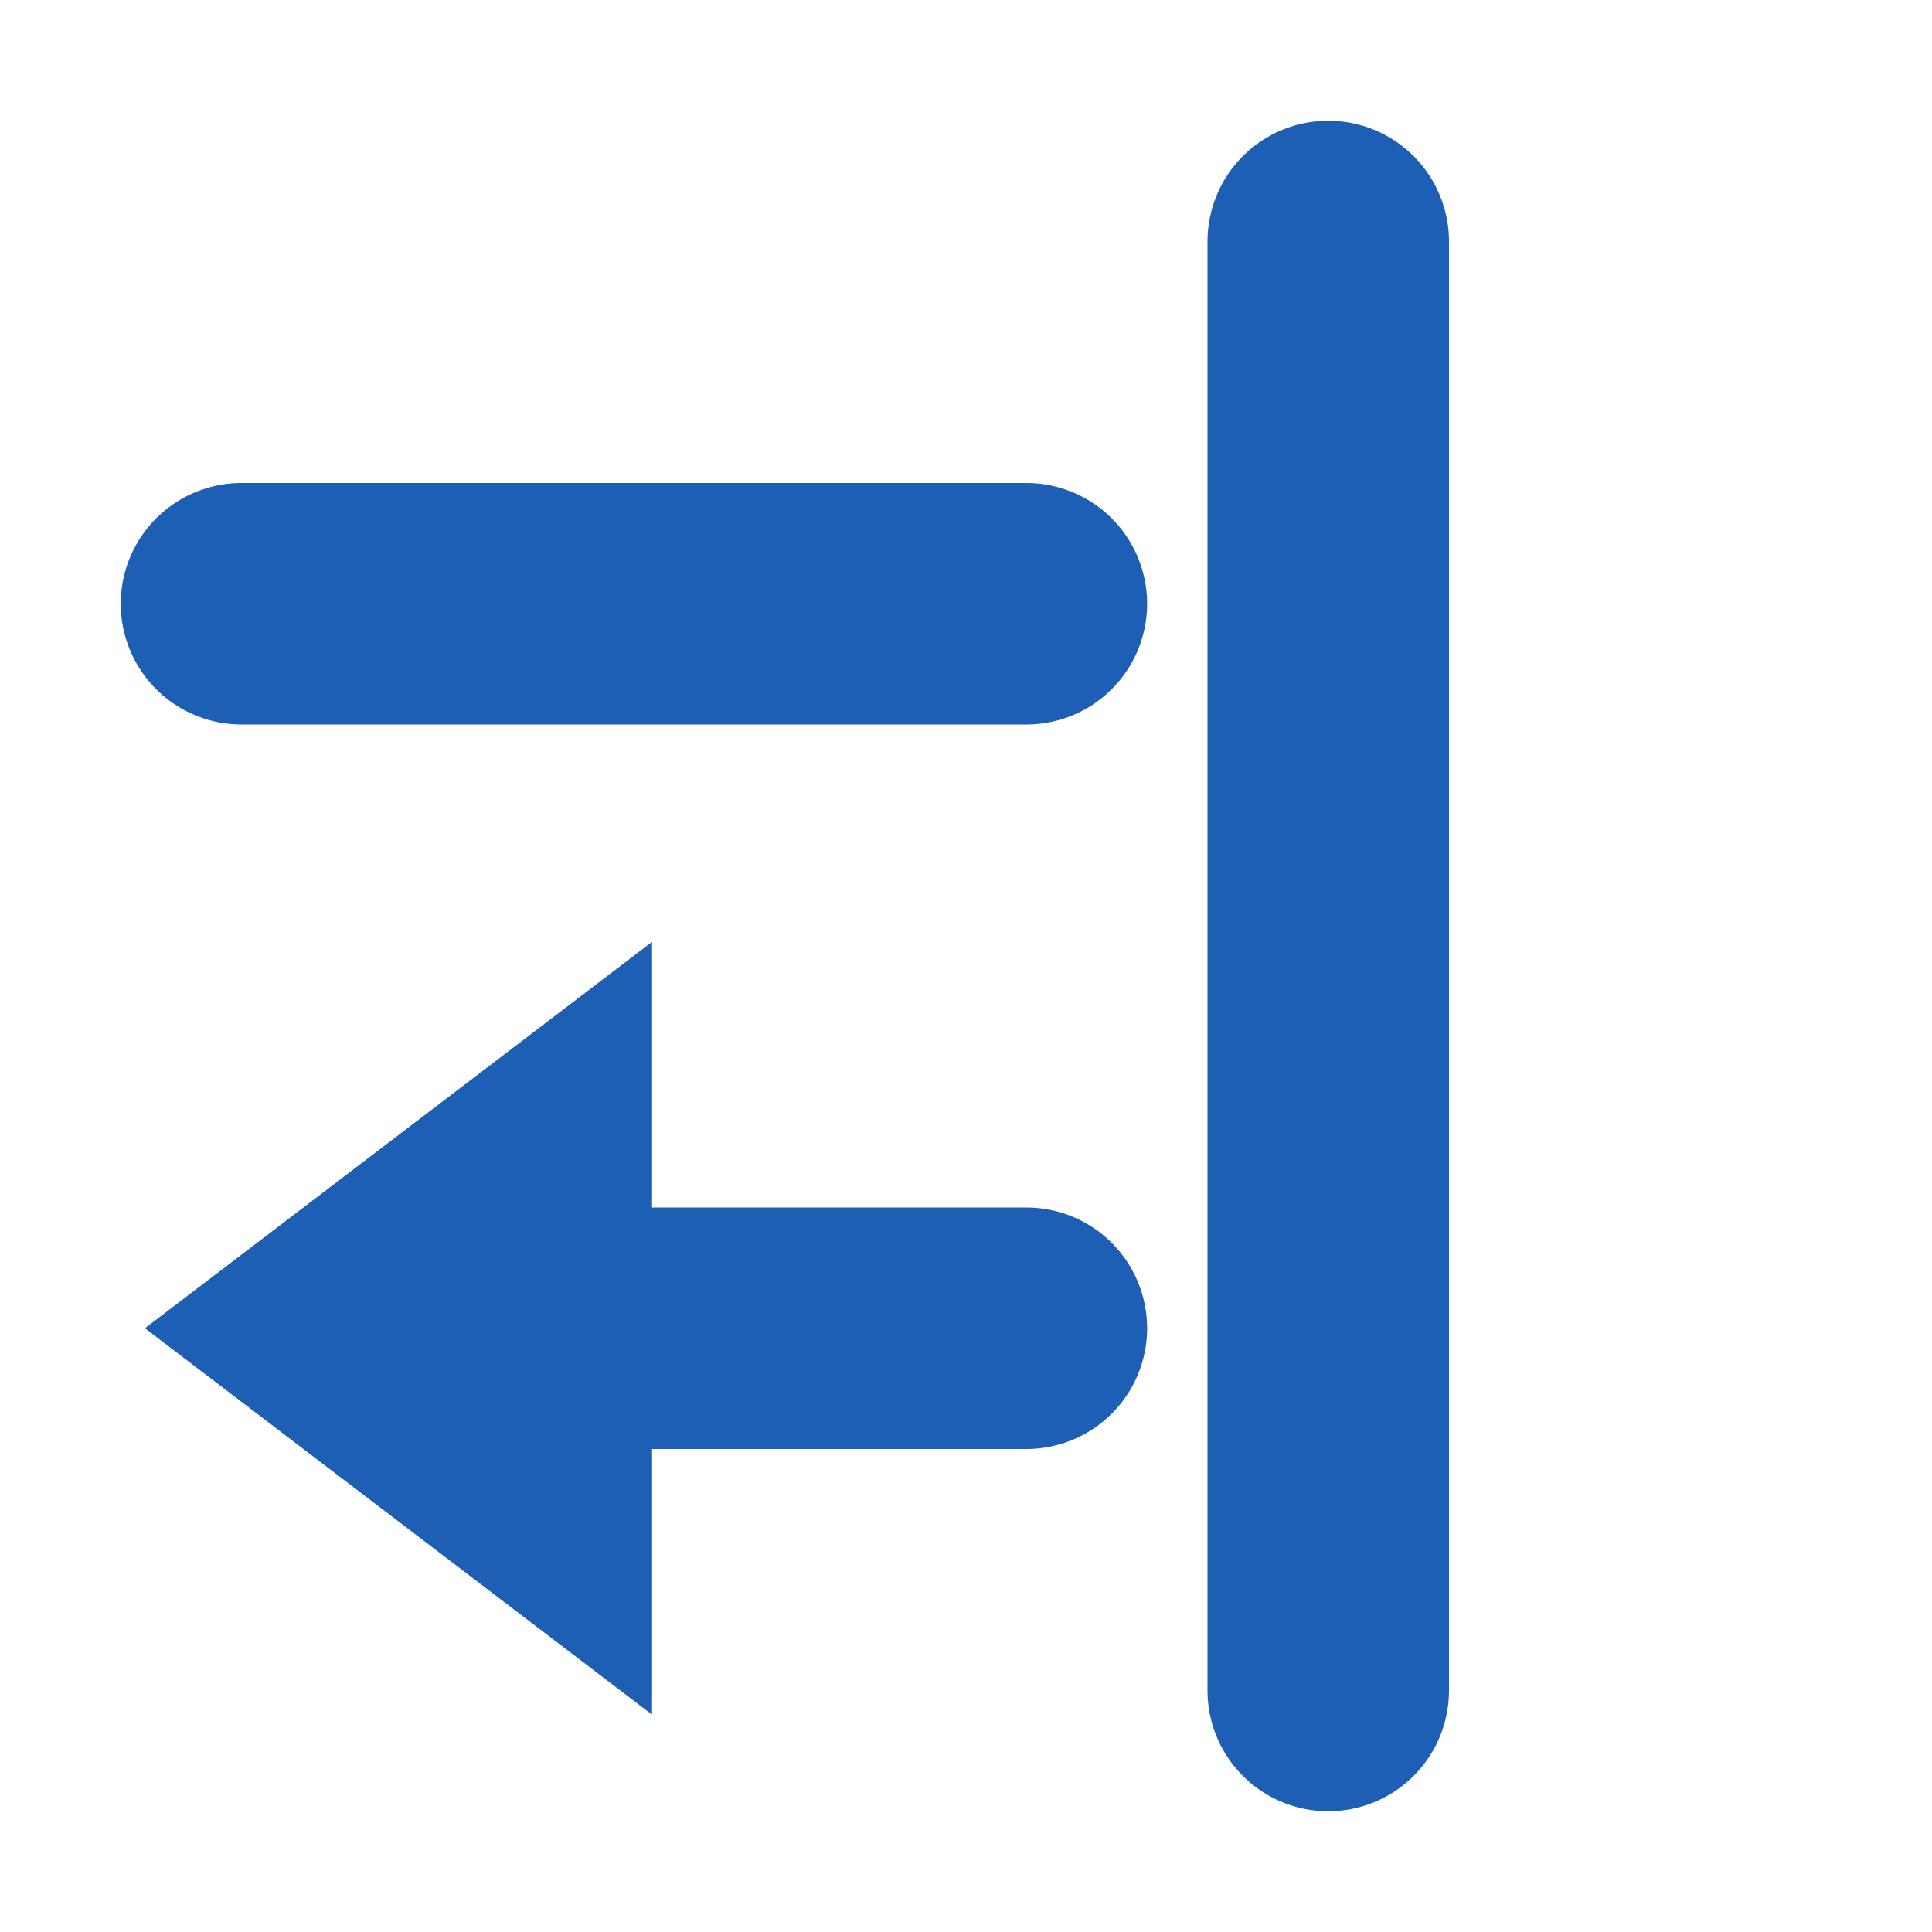
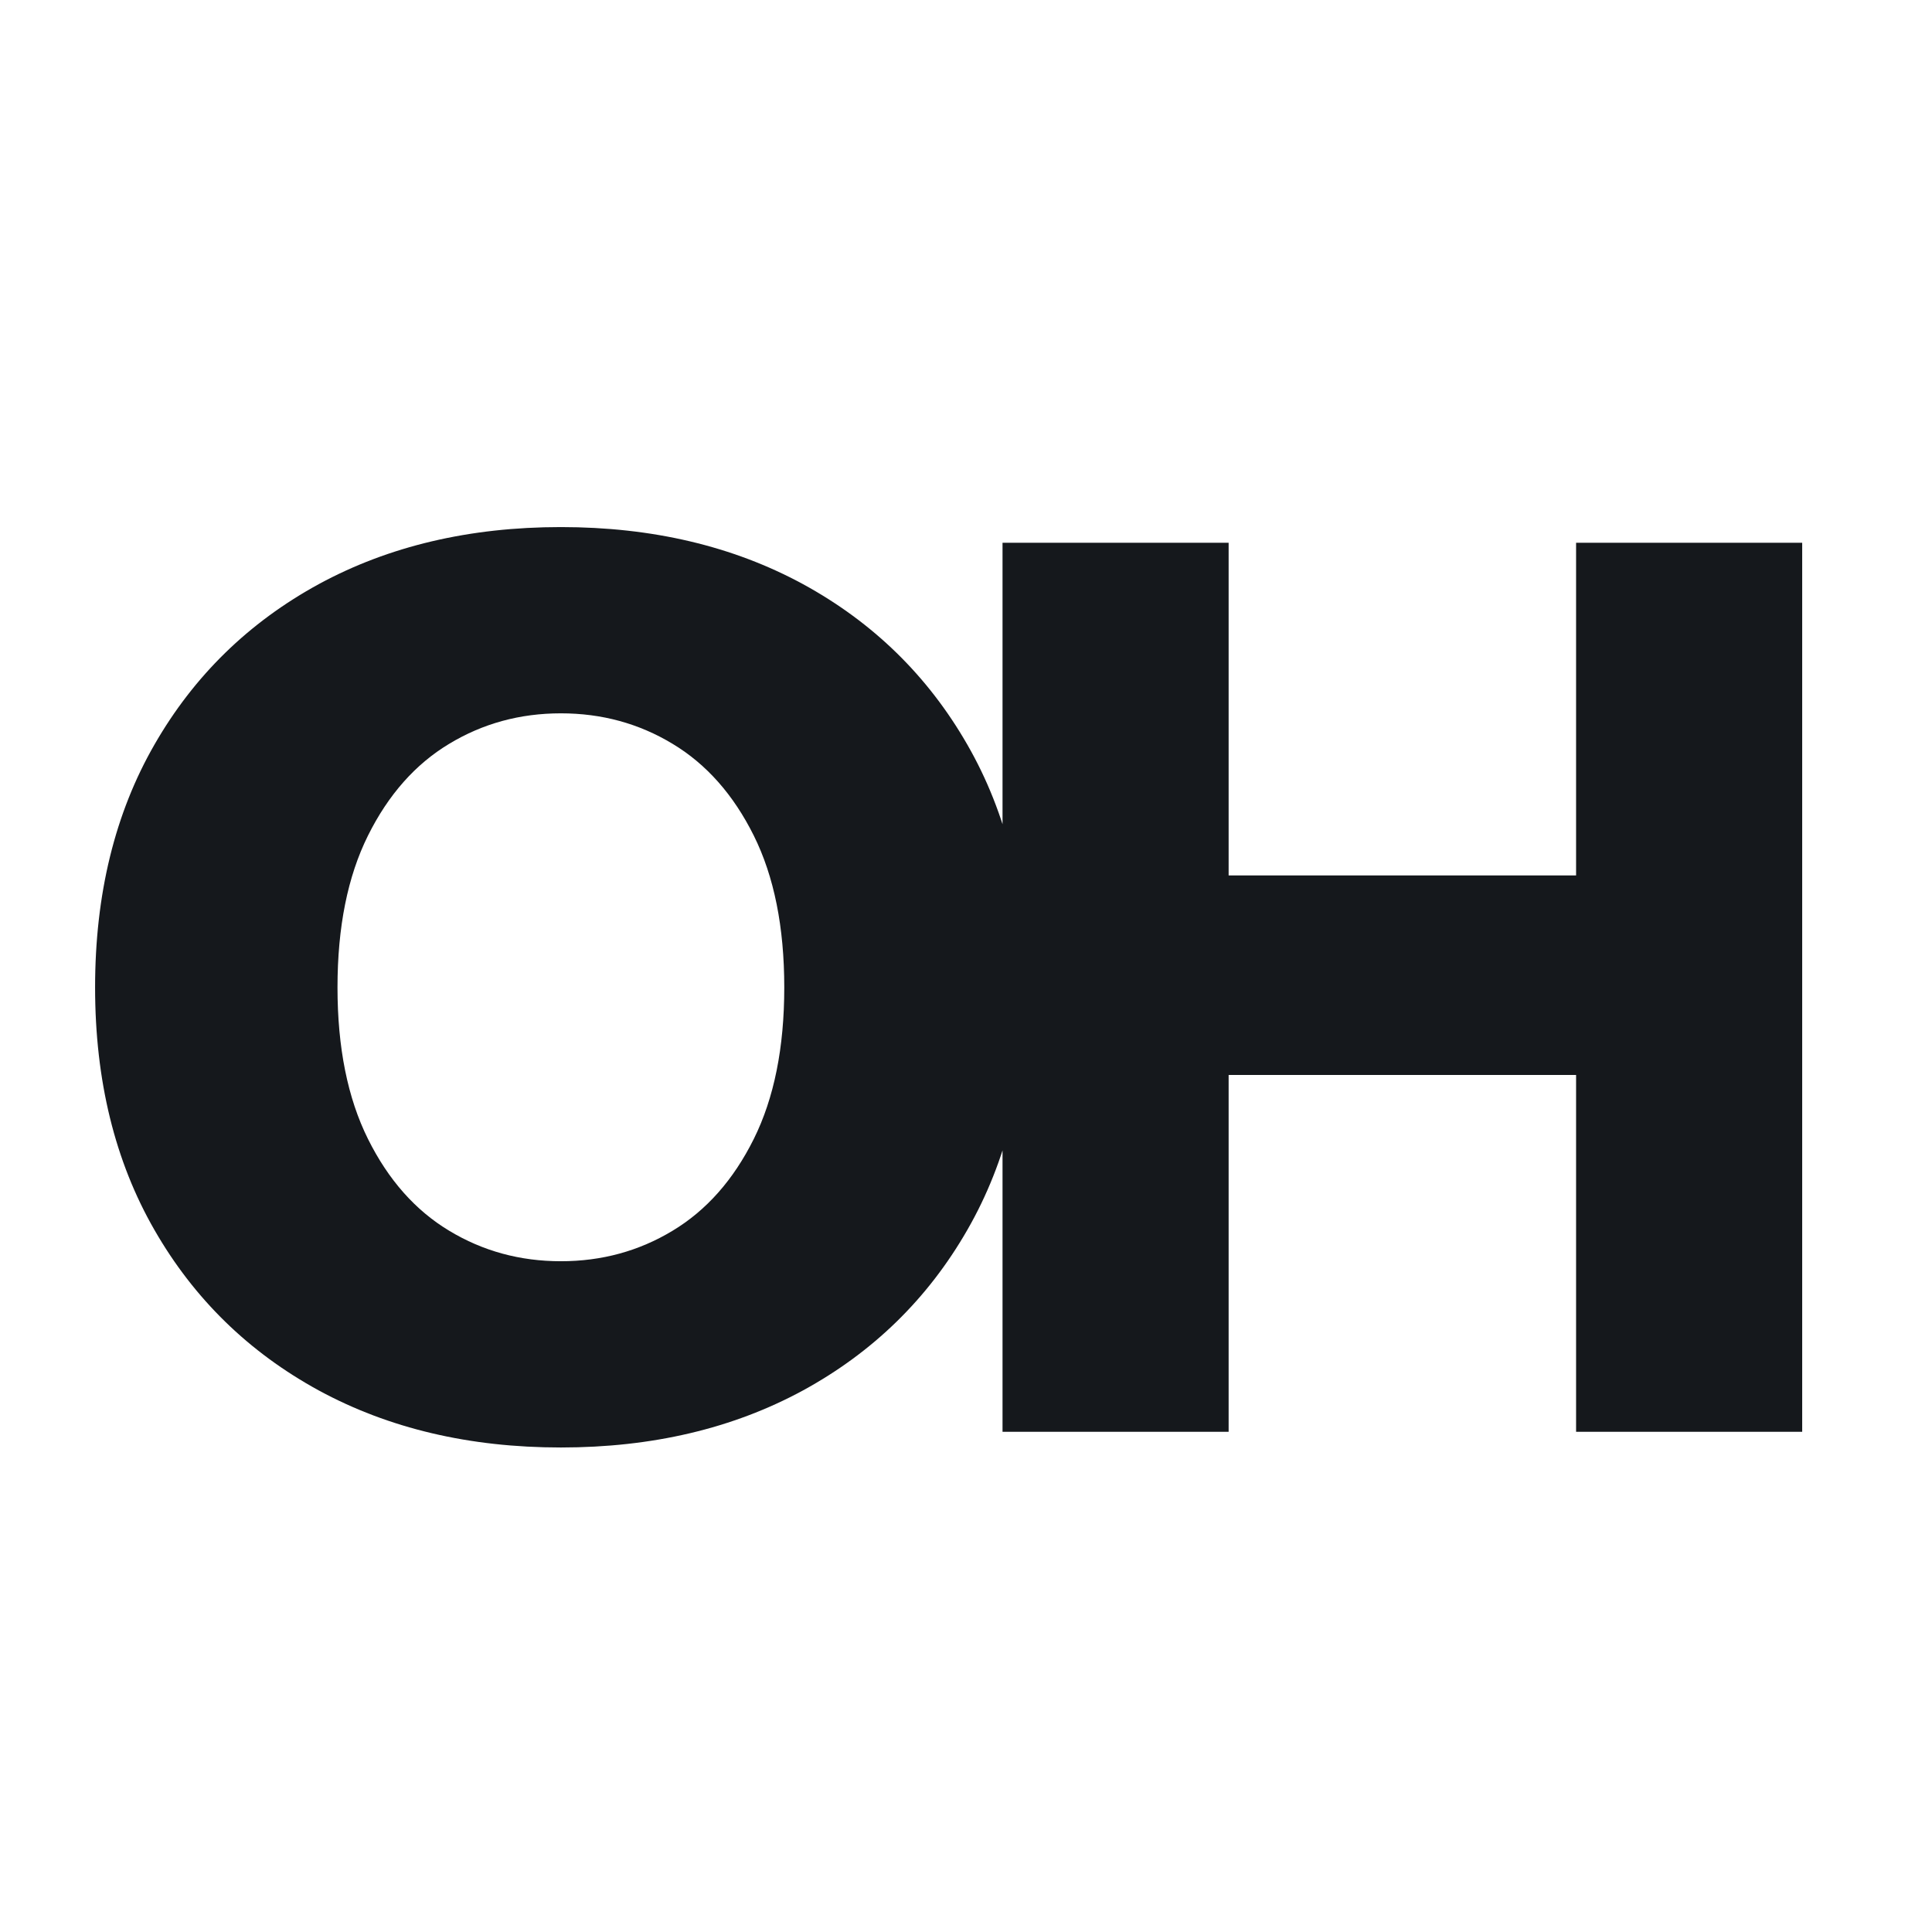
<svg xmlns="http://www.w3.org/2000/svg" width="64" height="64" viewBox="0 0 64 64" shape-rendering="geometricPrecision" role="img" aria-labelledby="t d">
-   <line x1="44" y1="8" x2="44" y2="56" stroke="#1D5FB4" stroke-width="8" stroke-linecap="round" />
-   <line x1="8" y1="20" x2="34.0" y2="20" stroke="#1D5FB4" stroke-width="8" stroke-linecap="round" />
-   <line x1="34.0" y1="44" x2="20" y2="44" stroke="#1D5FB4" stroke-width="8" stroke-linecap="round" />
-   <polygon points="4.80,44.00 21.60,31.20 21.60,56.80" fill="#1D5FB4" />
+   <path fill="#15181C" d="M18.58 47.95Q14.04 47.95 10.56 46.06Q7.08 44.16 5.12 40.75Q3.15 37.33 3.15 32.71Q3.15 28.08 5.12 24.66Q7.08 21.25 10.56 19.35Q14.04 17.46 18.58 17.46Q23.12 17.46 26.6 19.35Q30.08 21.25 32.04 24.66Q34.01 28.08 34.01 32.71Q34.01 37.33 32.04 40.75Q30.08 44.16 26.6 46.06Q23.12 47.95 18.58 47.95ZM18.58 41.78Q20.61 41.78 22.28 40.77Q23.96 39.76 24.97 37.73Q25.98 35.7 25.98 32.71Q25.98 29.71 24.97 27.68Q23.96 25.65 22.28 24.64Q20.61 23.63 18.58 23.63Q16.55 23.63 14.88 24.64Q13.2 25.65 12.19 27.68Q11.18 29.71 11.18 32.71Q11.18 35.7 12.19 37.73Q13.2 39.76 14.88 40.77Q16.55 41.78 18.58 41.78ZM33.21 47.43V17.98H40.7V29H52.21V17.98H59.7V47.43H52.21V35.61H40.7V47.43Z" />
</svg>
